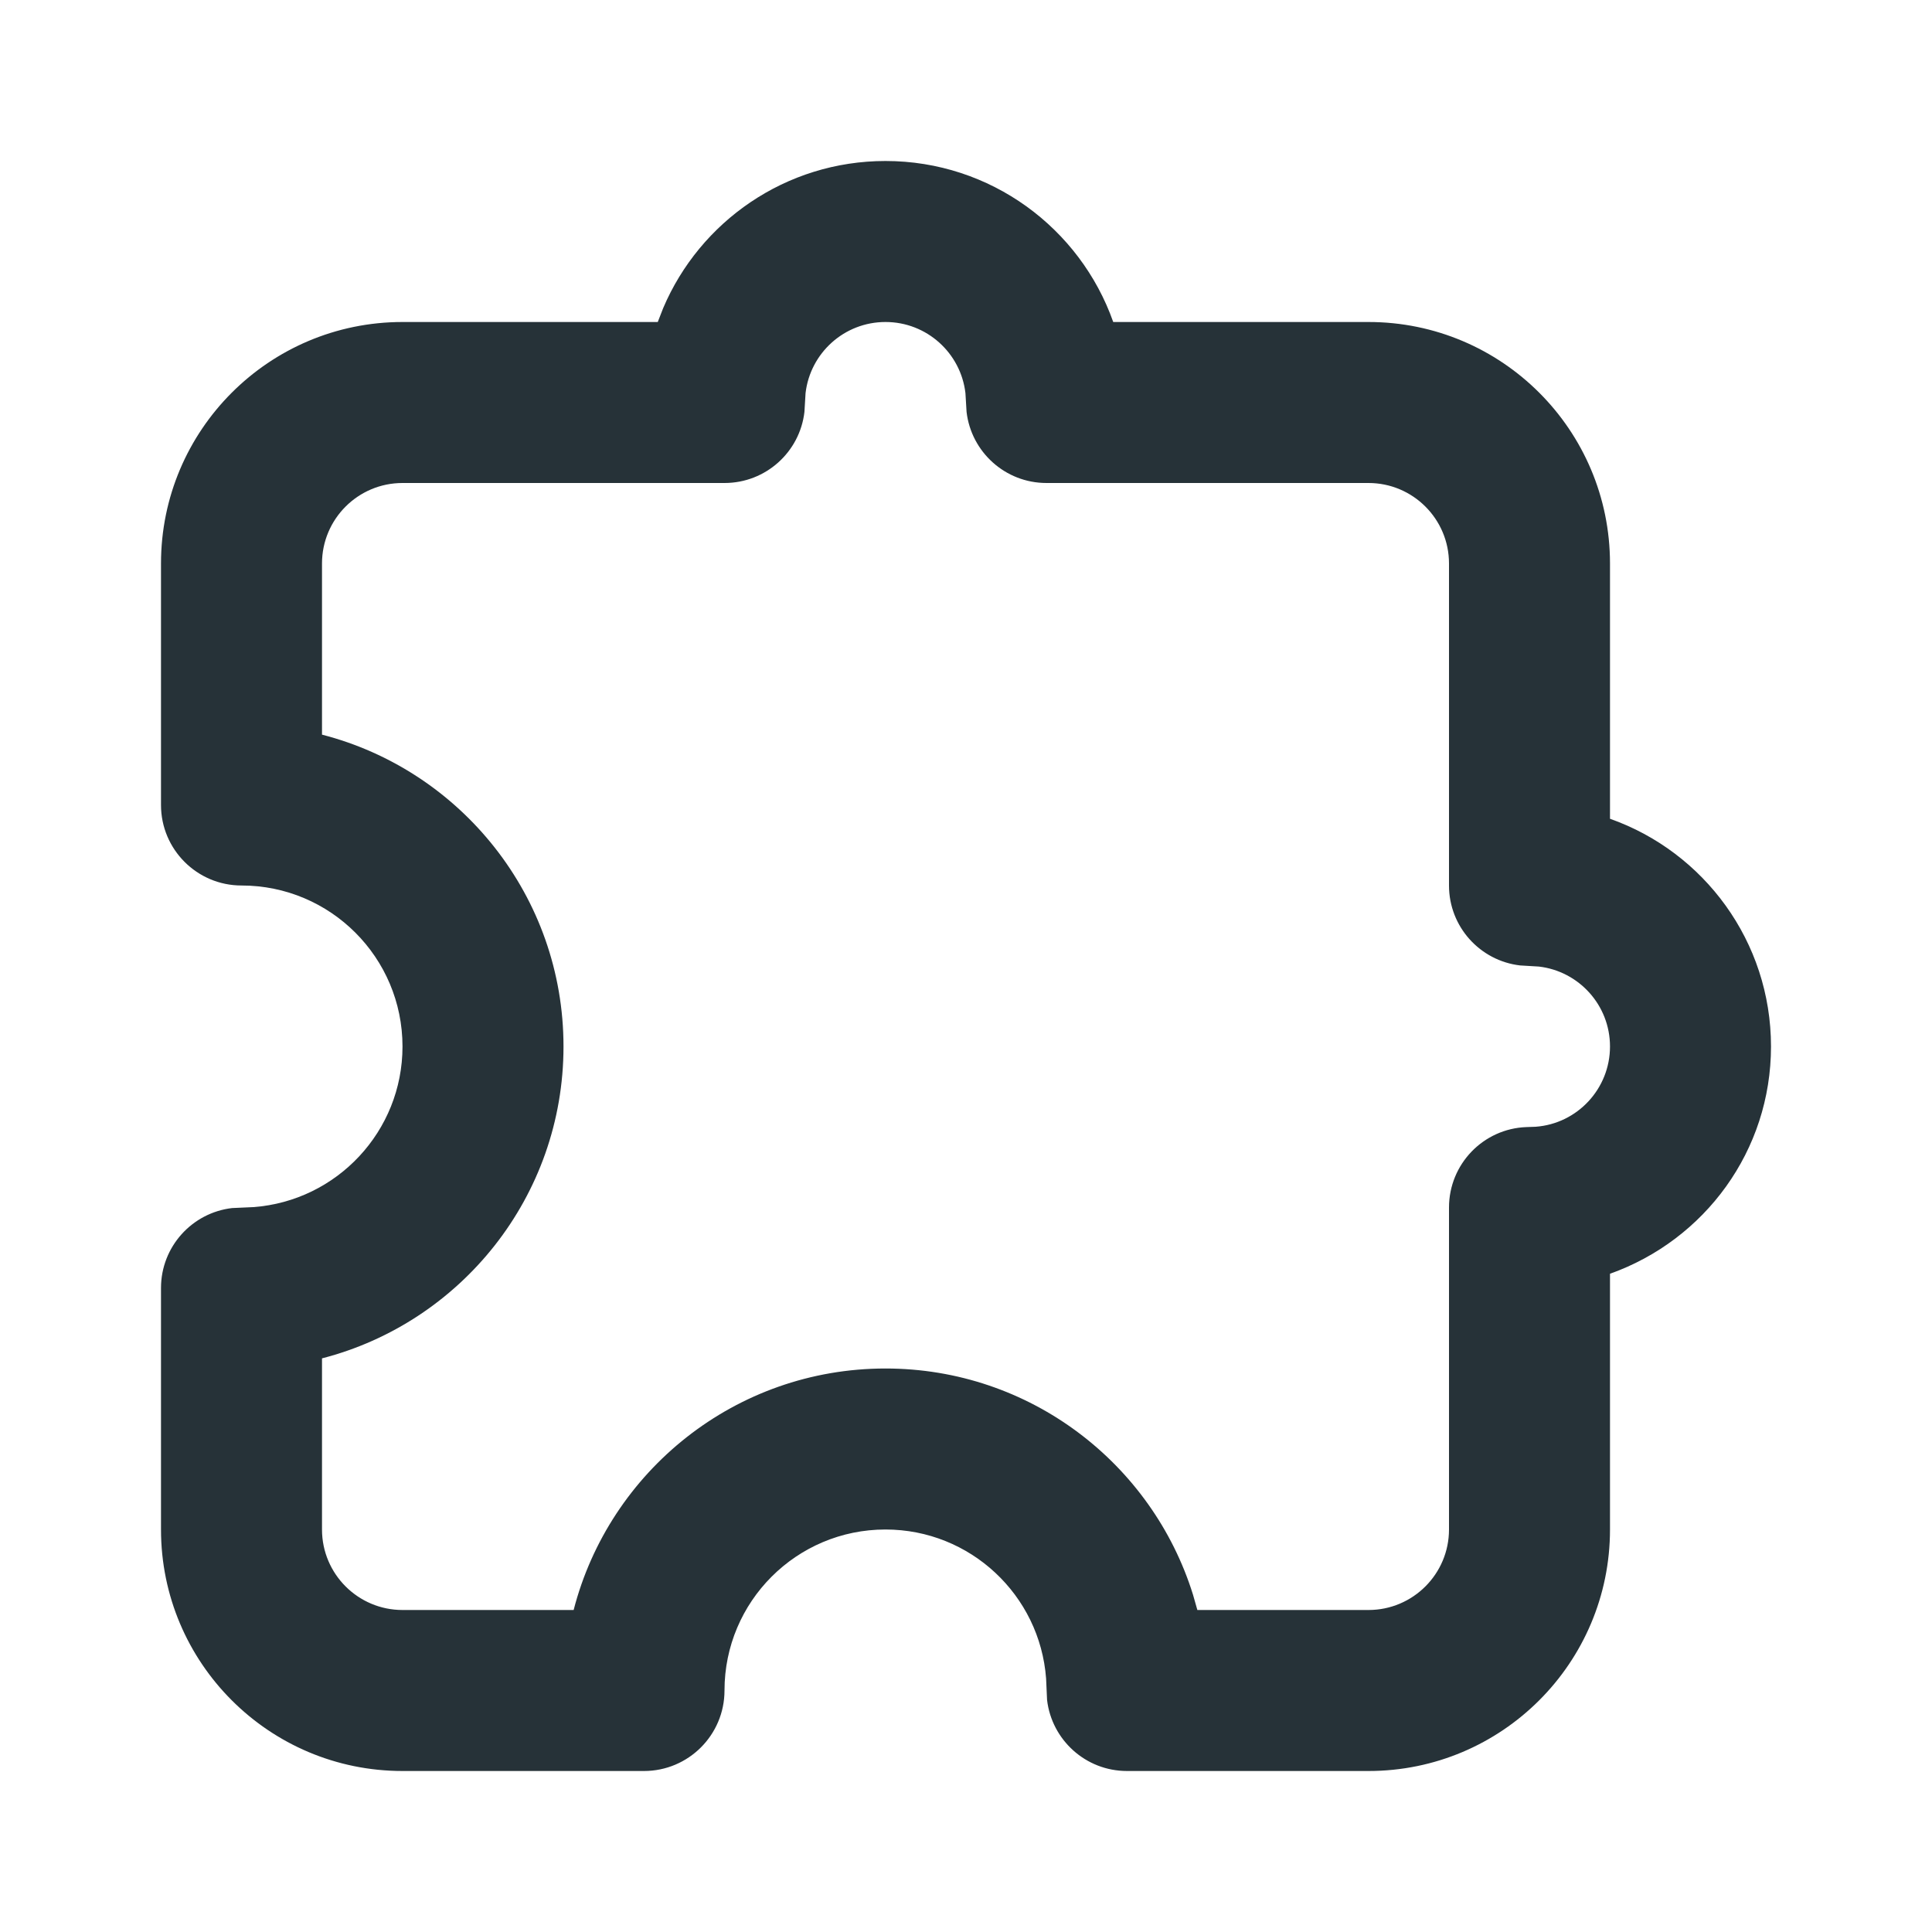
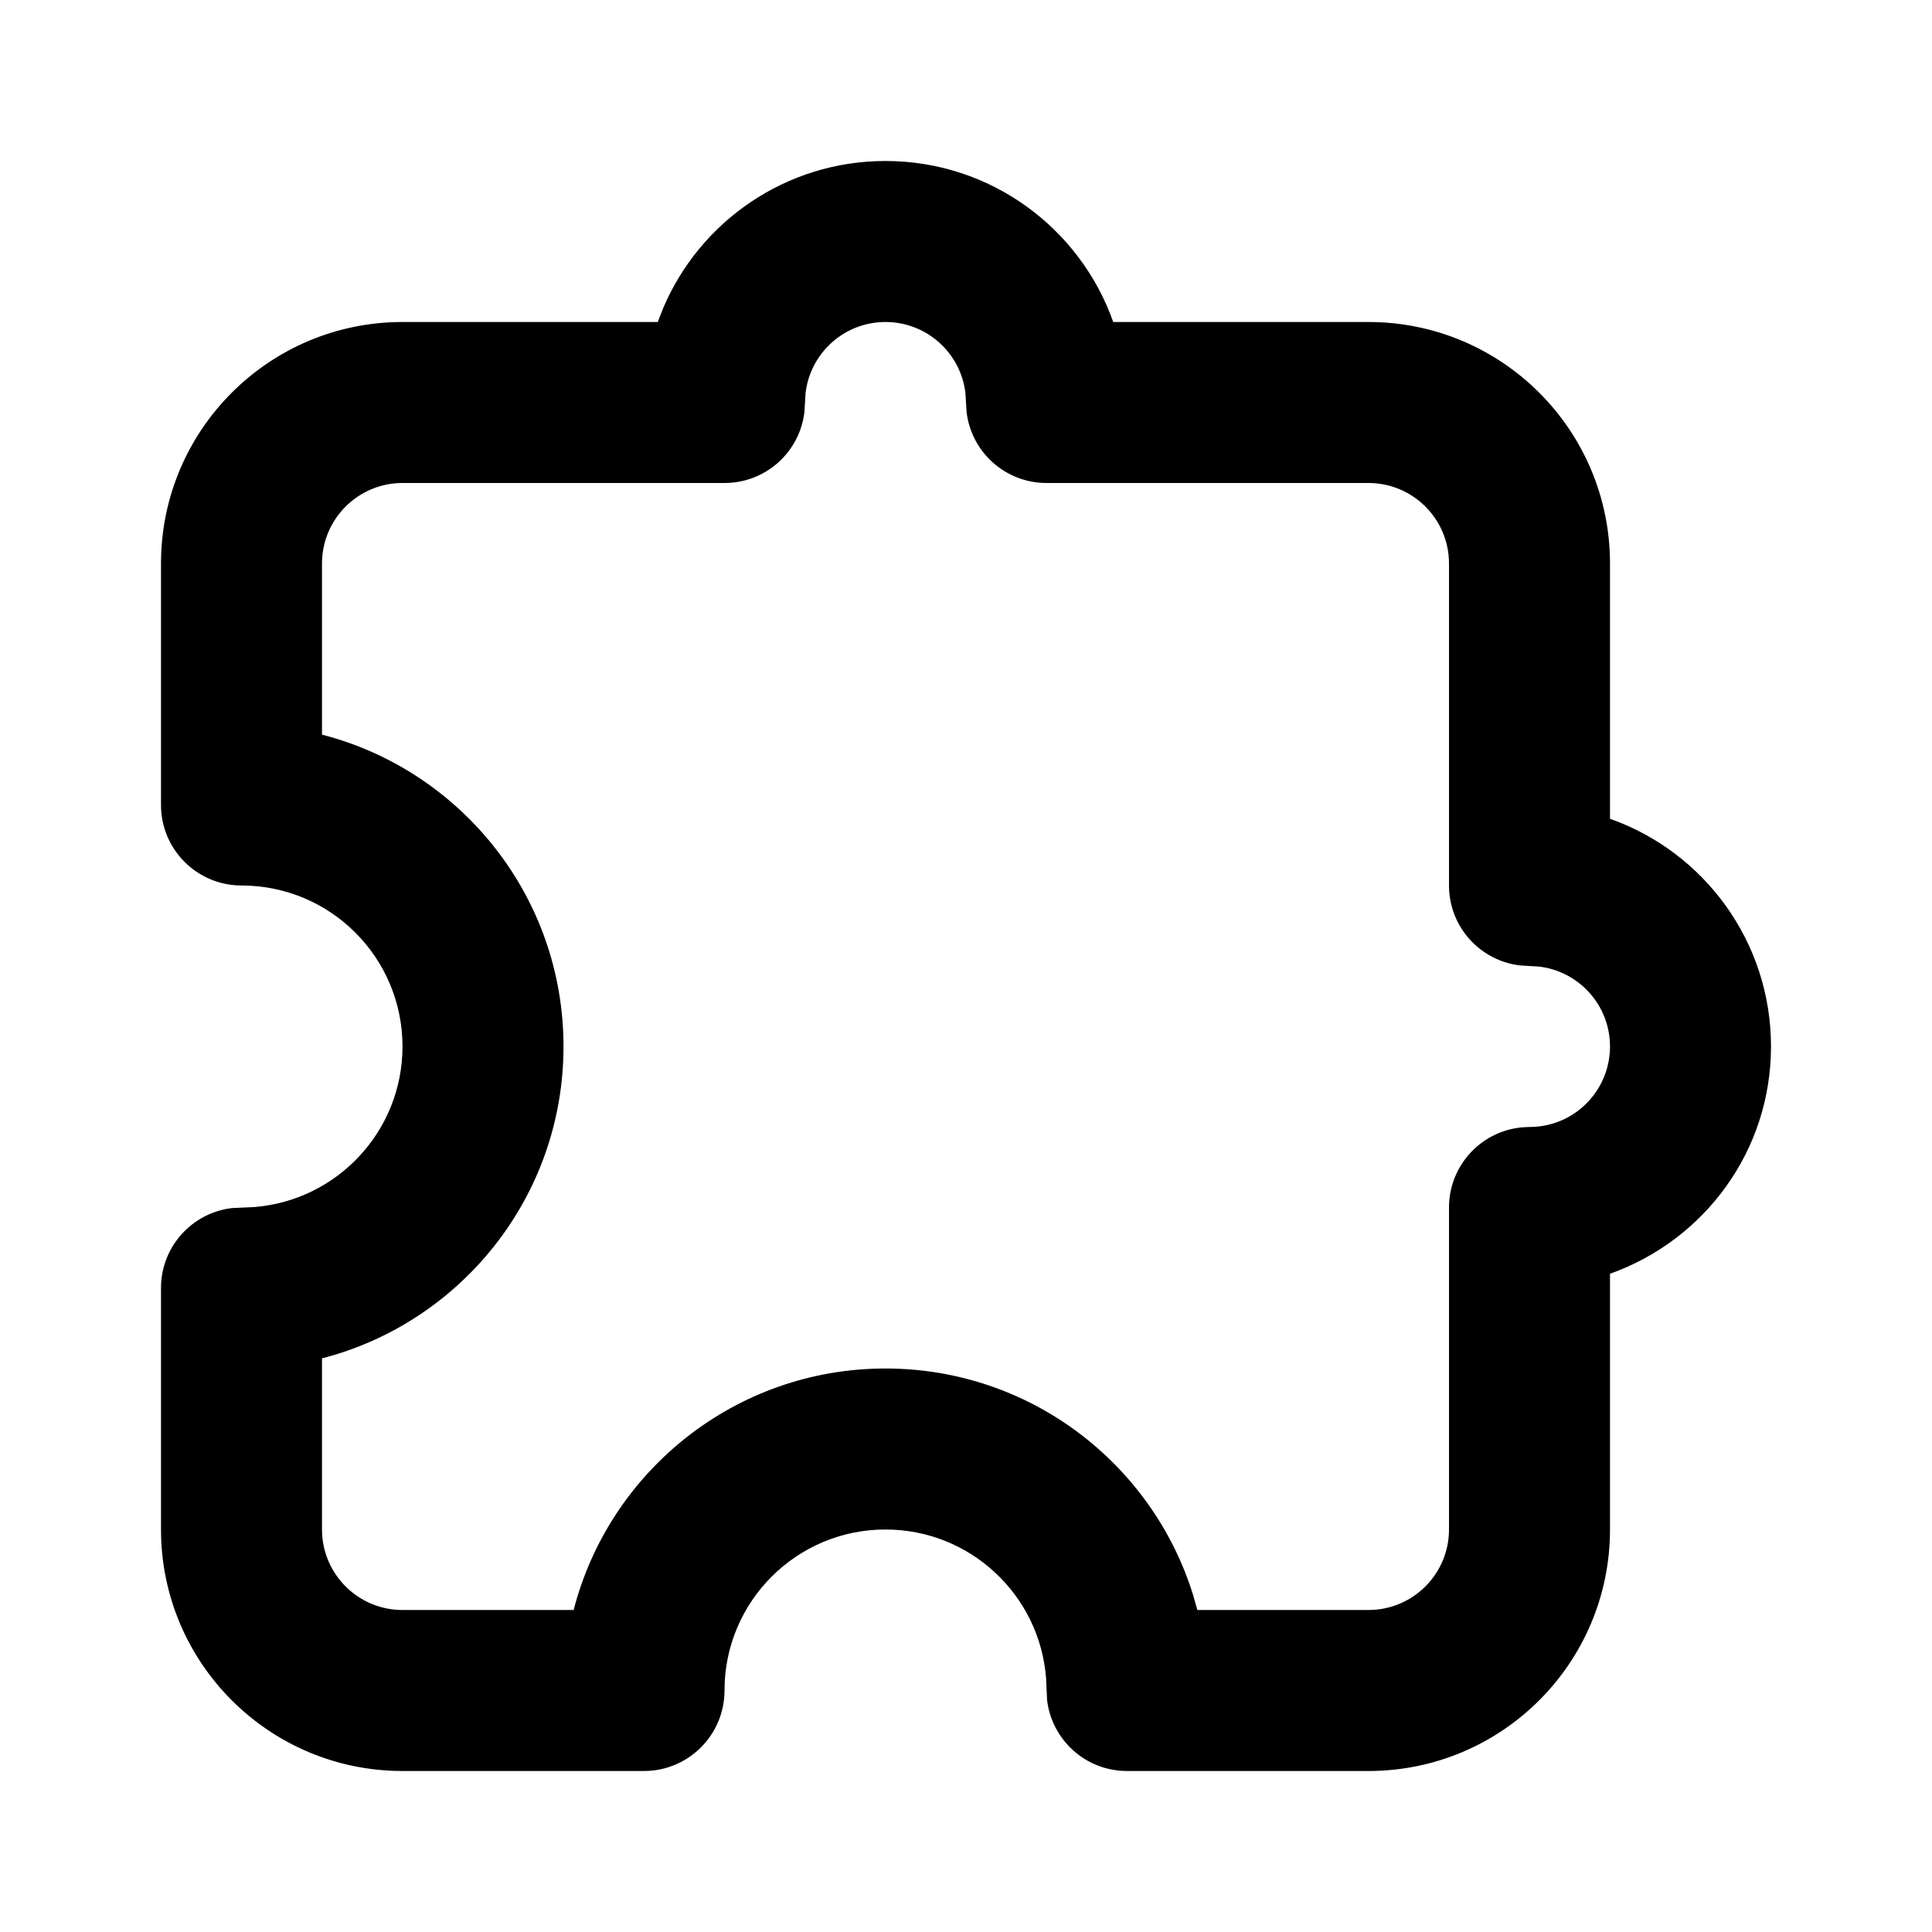
- <svg xmlns="http://www.w3.org/2000/svg" width="24" height="24" viewBox="0 0 24 24" fill="none">
-   <path fill-rule="evenodd" clip-rule="evenodd" d="M8.171 4L8.238 3.828C8.694 2.753 9.759 2 11 2C12.306 2 13.418 2.835 13.829 4H17C18.657 4 20 5.343 20 7V10.171C21.165 10.582 22 11.694 22 13C22 14.293 21.179 15.403 20 15.823V19C20 20.657 18.657 22 17 22H14C13.487 22 13.065 21.614 13.007 21.117L12.995 20.851C12.918 19.816 12.054 19 11 19C9.895 19 9 19.895 9 21C9 21.552 8.552 22 8 22H5C3.343 22 2 20.657 2 19V16C2 15.487 2.386 15.065 2.883 15.007L3.149 14.995C4.184 14.918 5 14.054 5 13C5 11.895 4.105 11 3 11C2.448 11 2 10.552 2 10V7C2 5.343 3.343 4 5 4H8.171ZM17 20C17.552 20 18 19.552 18 19V15C18 14.462 18.426 14.02 18.963 14.001L19.076 13.997C19.595 13.959 20 13.524 20 13C20 12.487 19.614 12.065 19.117 12.007L18.883 11.993C18.386 11.935 18 11.513 18 11V7C18 6.448 17.552 6 17 6H13C12.487 6 12.065 5.614 12.007 5.117L11.993 4.883C11.935 4.386 11.513 4 11 4C10.487 4 10.065 4.386 10.007 4.883L9.993 5.117C9.936 5.614 9.513 6 9 6H5C4.448 6 4 6.448 4 7V9.126C5.725 9.57 7 11.136 7 13C7 14.864 5.725 16.43 4 16.874V19C4 19.552 4.448 20 5 20H7.126C7.57 18.275 9.136 17 11 17C12.795 17 14.313 18.182 14.82 19.81L14.874 20H17Z" fill="#263238" />
+ <svg xmlns="http://www.w3.org/2000/svg" width="24" height="24" viewBox="0 0 24 24">
+   <path fill-rule="evenodd" clip-rule="evenodd" d="M8.171 4L8.238 3.828C8.694 2.753 9.759 2 11 2C12.306 2 13.418 2.835 13.829 4H17C18.657 4 20 5.343 20 7V10.171C21.165 10.582 22 11.694 22 13C22 14.293 21.179 15.403 20 15.823V19C20 20.657 18.657 22 17 22H14C13.487 22 13.065 21.614 13.007 21.117L12.995 20.851C12.918 19.816 12.054 19 11 19C9.895 19 9 19.895 9 21C9 21.552 8.552 22 8 22H5C3.343 22 2 20.657 2 19V16C2 15.487 2.386 15.065 2.883 15.007L3.149 14.995C4.184 14.918 5 14.054 5 13C5 11.895 4.105 11 3 11C2.448 11 2 10.552 2 10V7C2 5.343 3.343 4 5 4H8.171ZM17 20C17.552 20 18 19.552 18 19V15C18 14.462 18.426 14.02 18.963 14.001L19.076 13.997C19.595 13.959 20 13.524 20 13C20 12.487 19.614 12.065 19.117 12.007L18.883 11.993C18.386 11.935 18 11.513 18 11V7C18 6.448 17.552 6 17 6H13C12.487 6 12.065 5.614 12.007 5.117L11.993 4.883C11.935 4.386 11.513 4 11 4C10.487 4 10.065 4.386 10.007 4.883L9.993 5.117C9.936 5.614 9.513 6 9 6H5C4.448 6 4 6.448 4 7V9.126C5.725 9.57 7 11.136 7 13C7 14.864 5.725 16.43 4 16.874V19C4 19.552 4.448 20 5 20H7.126C7.57 18.275 9.136 17 11 17C12.795 17 14.313 18.182 14.82 19.81L14.874 20H17Z" />
</svg>
